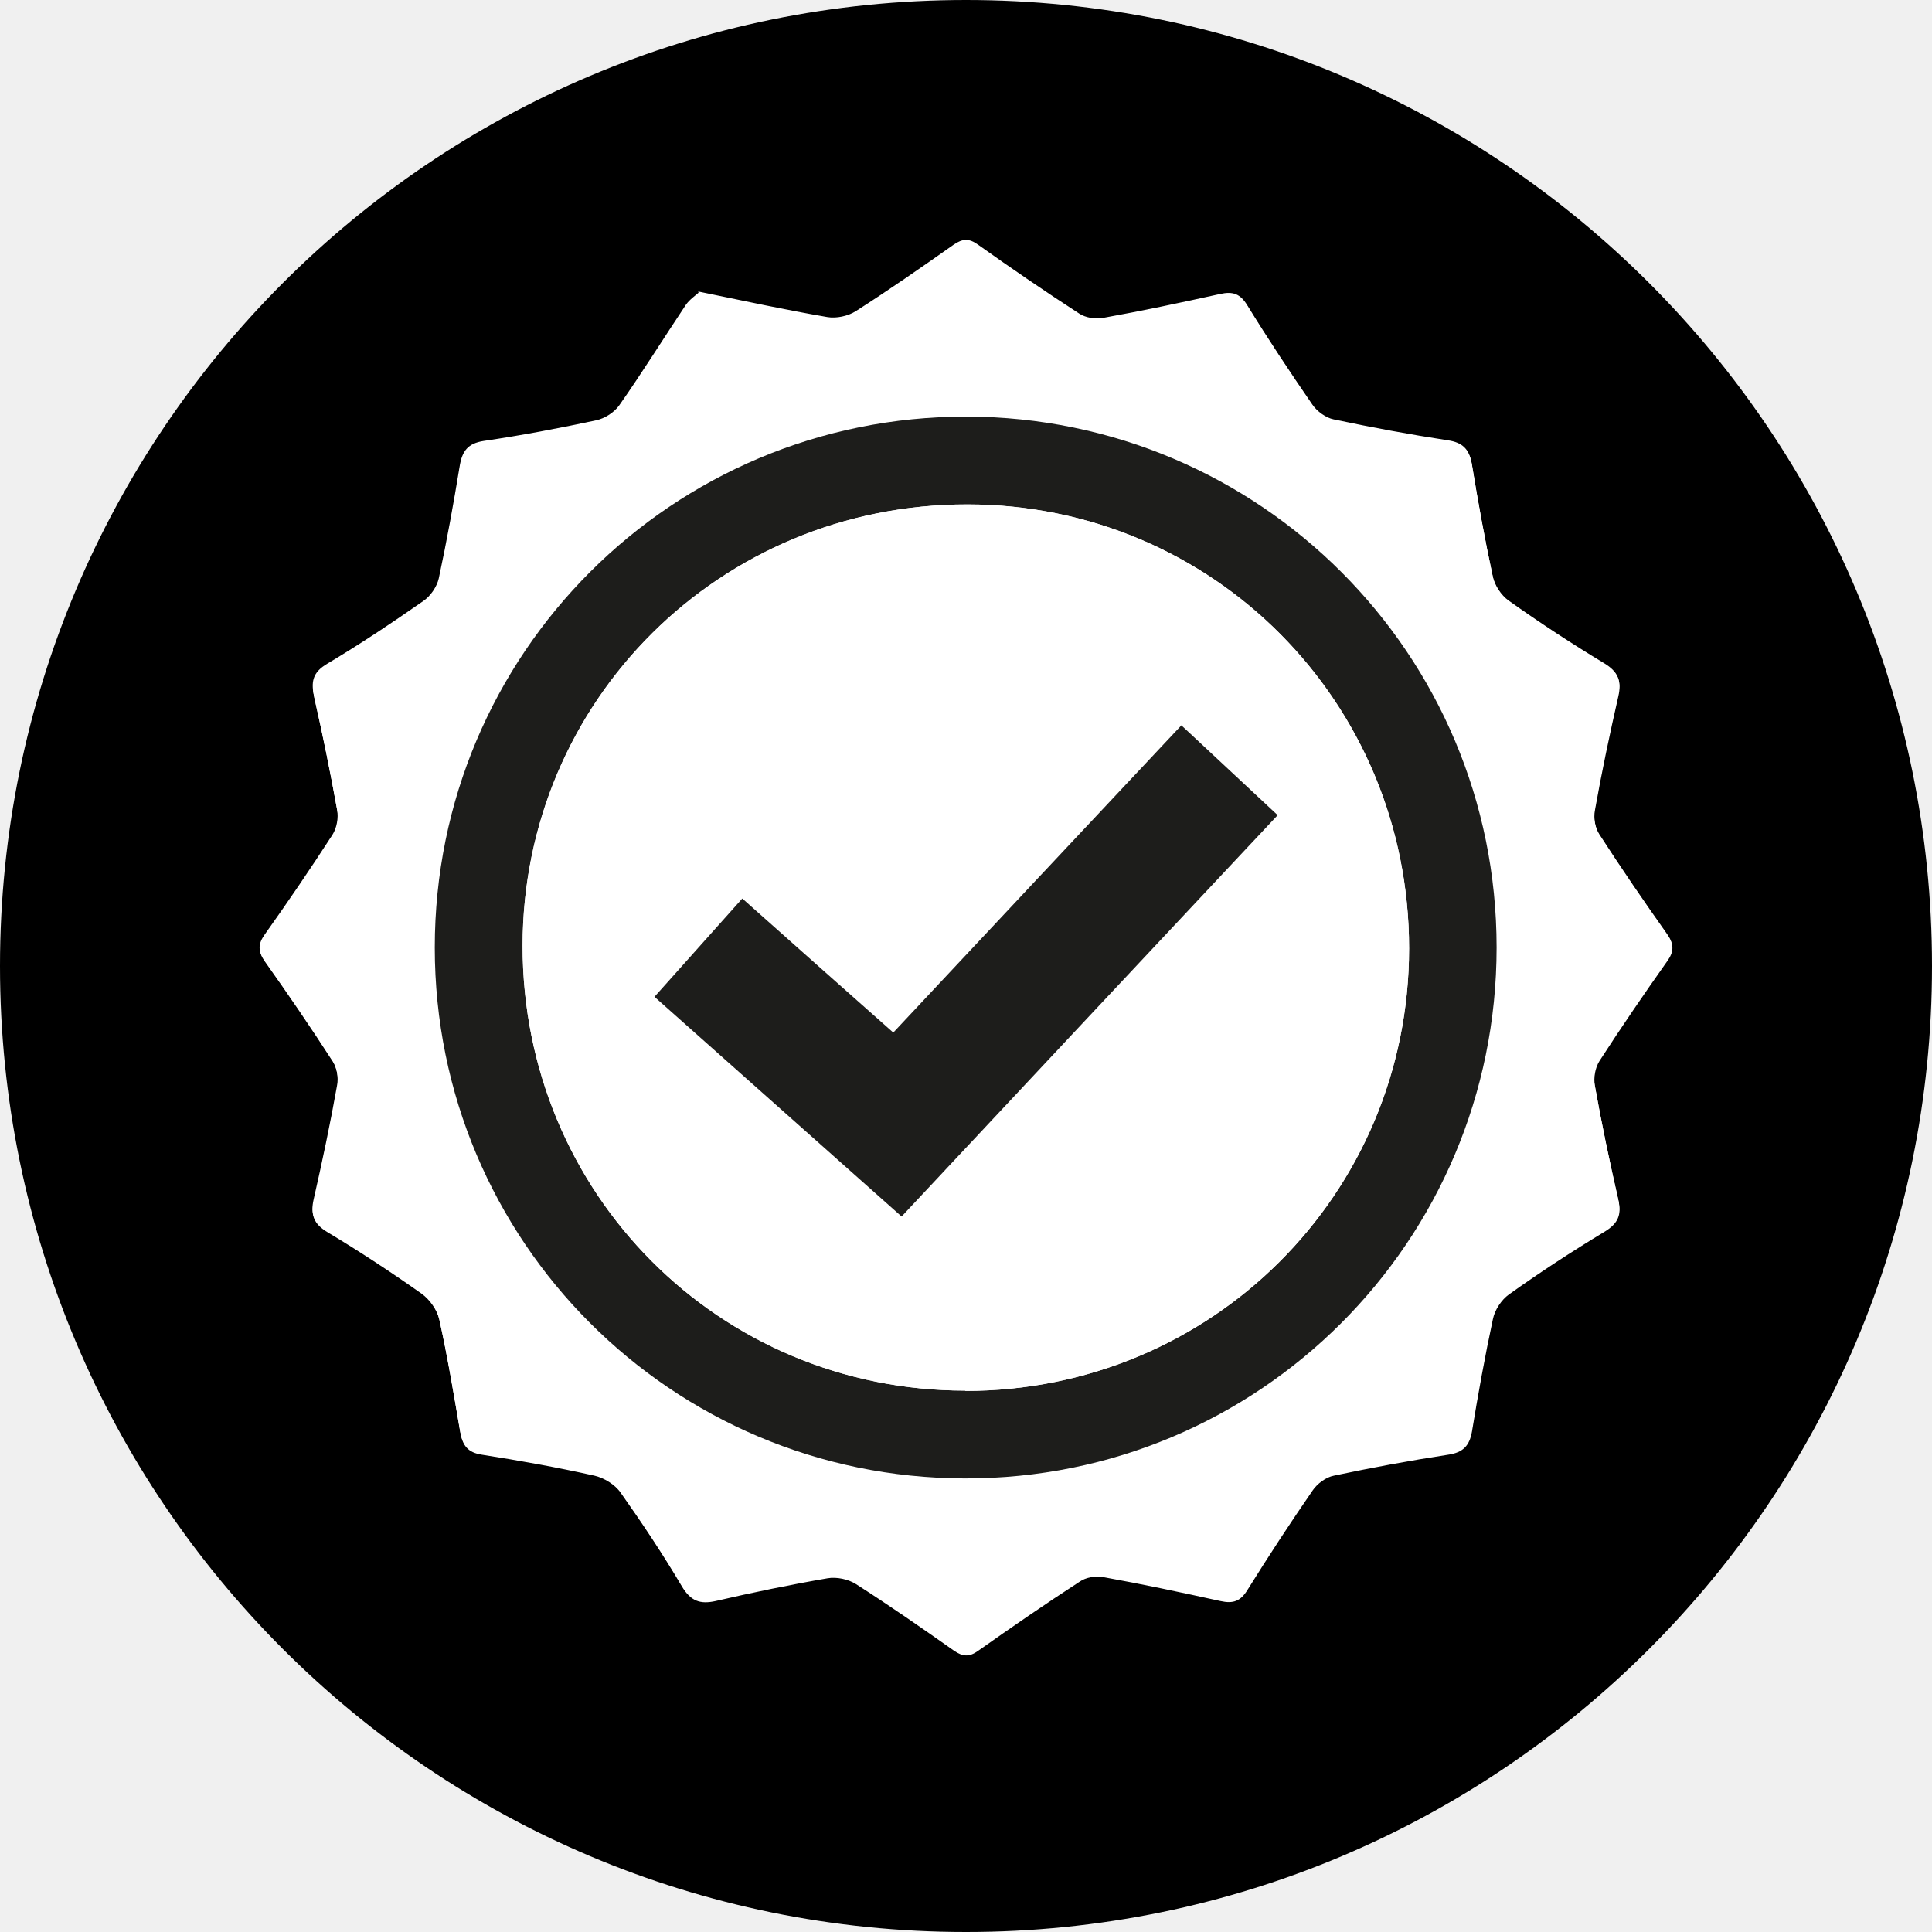
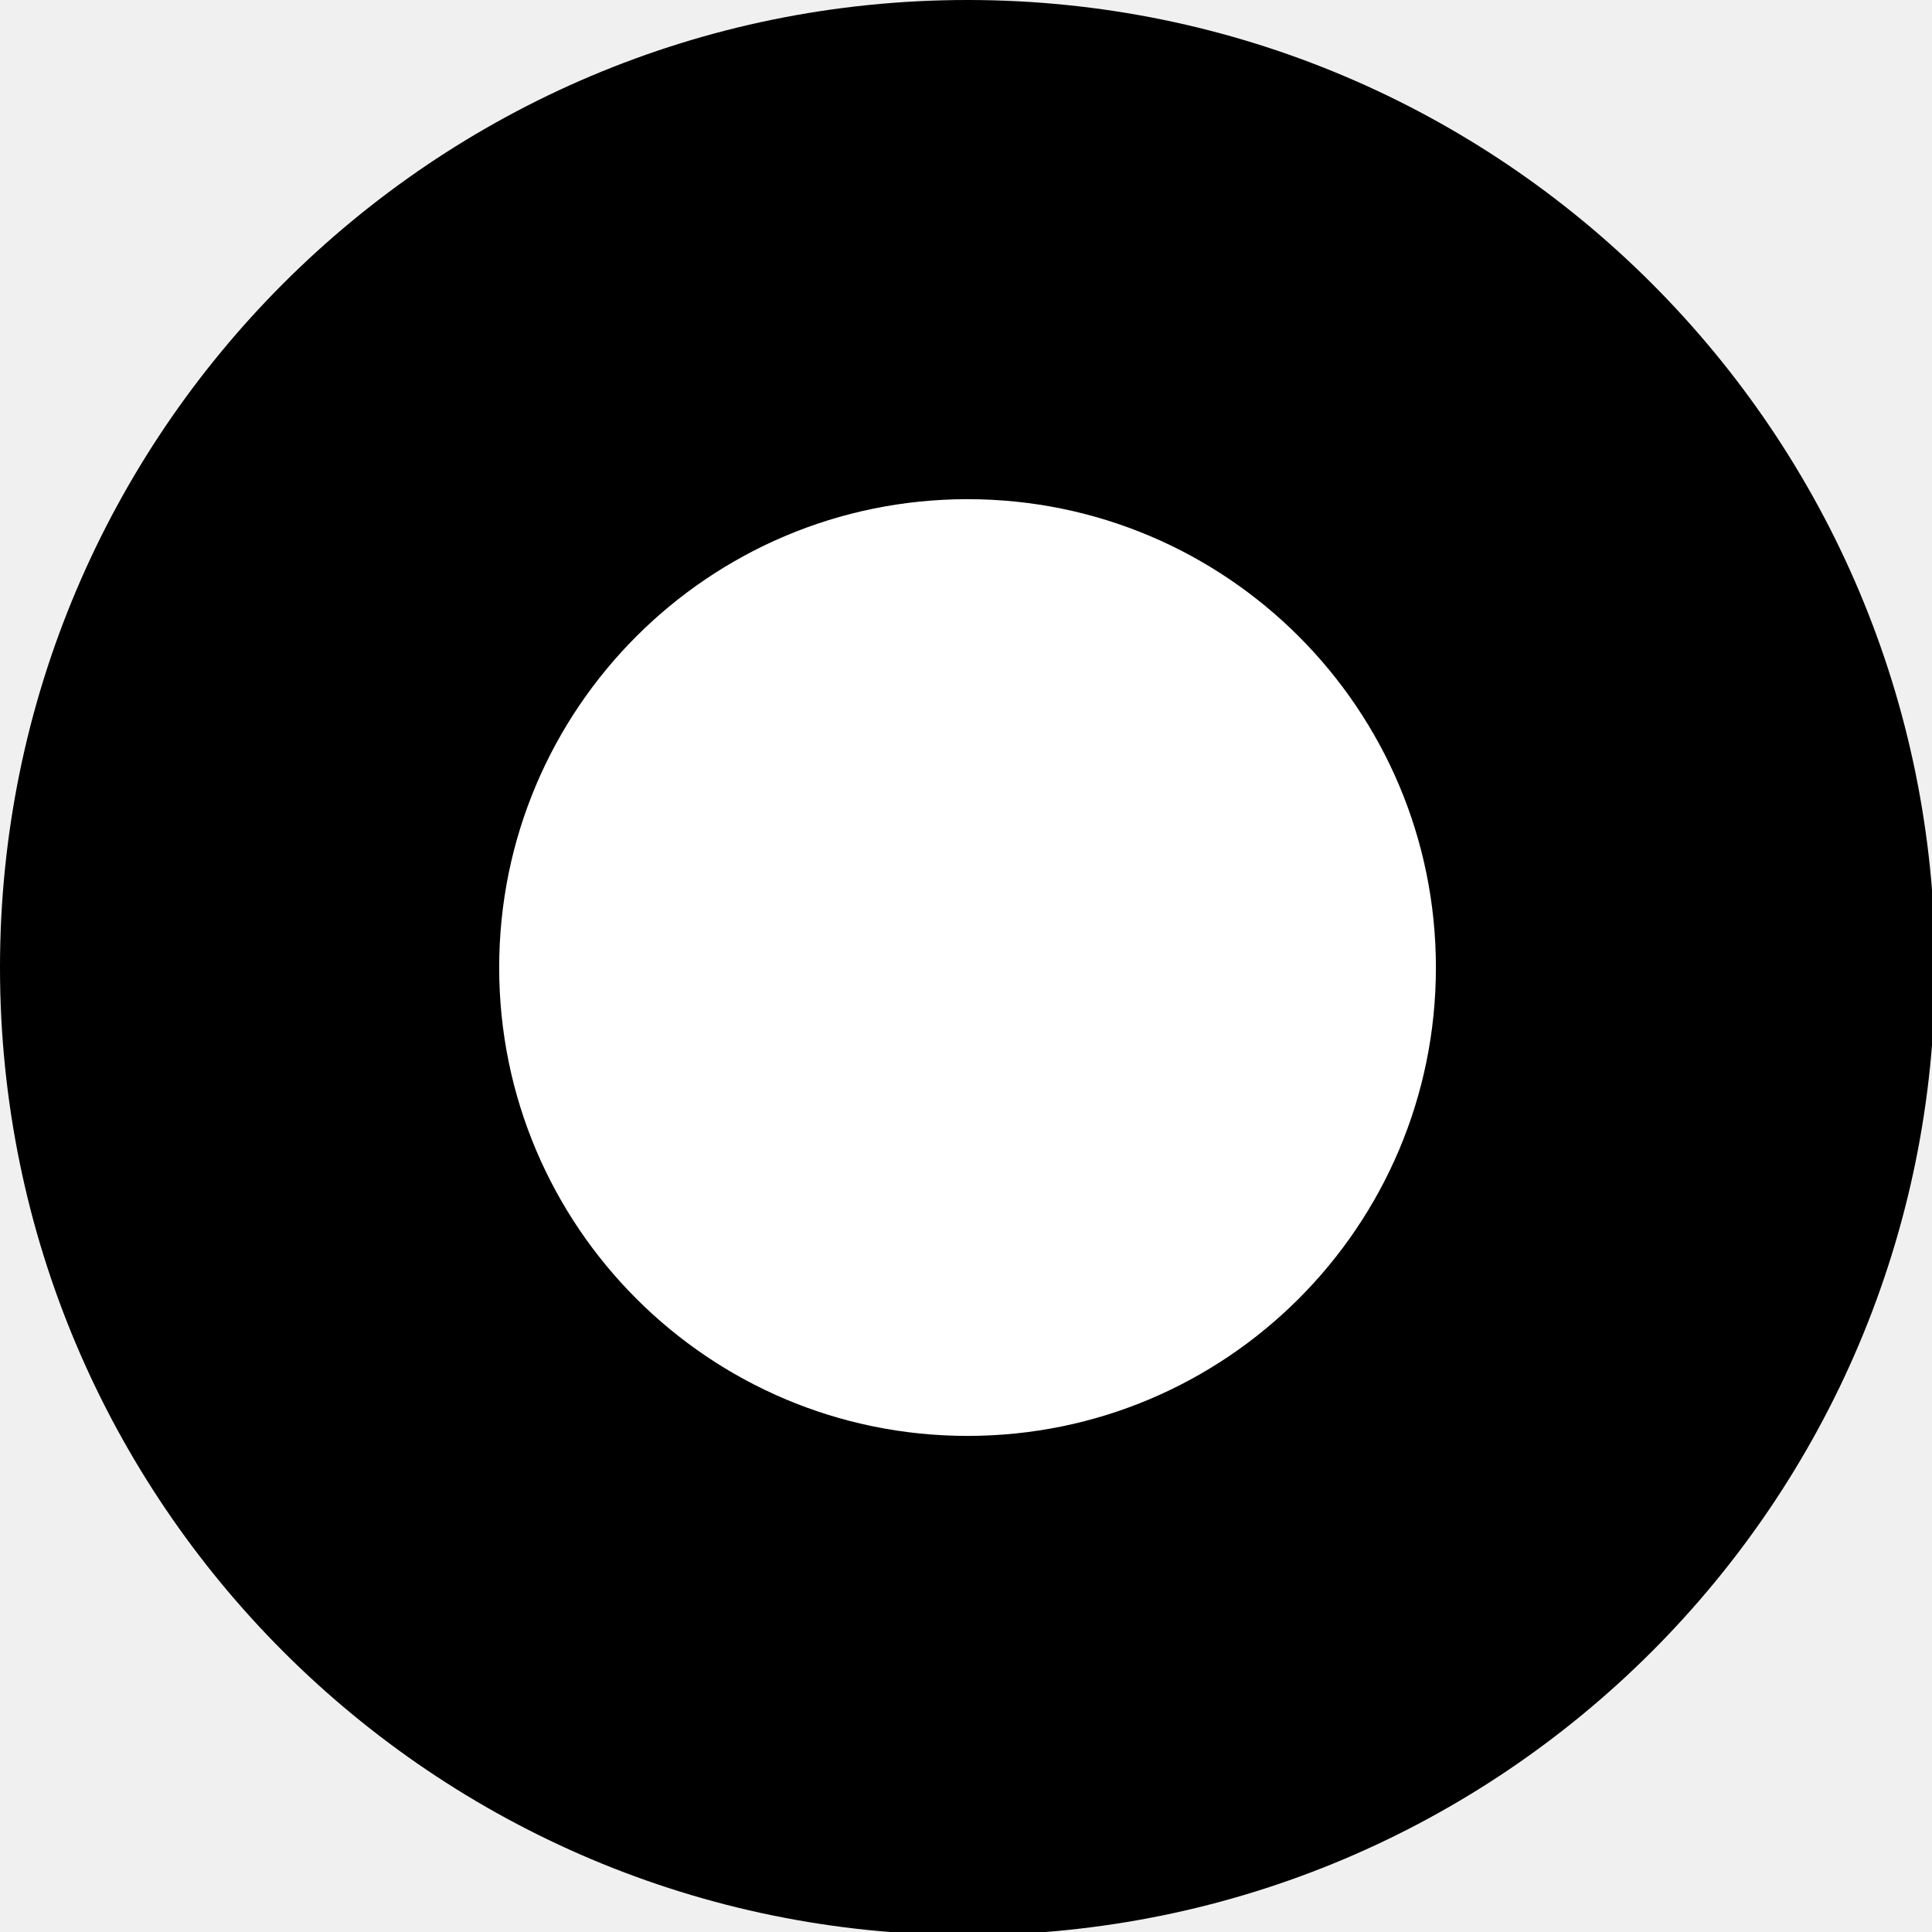
- <svg xmlns="http://www.w3.org/2000/svg" id="a" viewBox="0 0 62.7 62.7">
-   <defs>
-     <style>.b{fill:#fff;}.c{fill:#1d1d1b;}</style>
-   </defs>
-   <circle cx="31.35" cy="31.35" r="31.35" />
-   <g>
-     <path class="b" d="M22.67,9.5c-.1,.09-.29,.22-.41,.39-.72,1.08-1.41,2.19-2.16,3.26-.16,.23-.47,.43-.75,.49-1.21,.26-2.43,.49-3.65,.67-.52,.08-.7,.33-.78,.81-.2,1.22-.42,2.44-.68,3.65-.06,.27-.27,.58-.51,.74-1.02,.71-2.05,1.4-3.11,2.03-.49,.29-.53,.6-.42,1.1,.28,1.21,.52,2.42,.74,3.64,.05,.26-.01,.59-.15,.81-.71,1.1-1.44,2.17-2.2,3.24-.22,.31-.22,.53,0,.84,.75,1.06,1.49,2.14,2.2,3.24,.14,.22,.2,.55,.15,.81-.22,1.24-.48,2.47-.76,3.7-.11,.48,0,.77,.44,1.03,1.04,.63,2.06,1.3,3.06,2,.26,.18,.5,.53,.57,.84,.27,1.21,.47,2.43,.68,3.65,.07,.42,.24,.66,.7,.73,1.22,.19,2.44,.42,3.65,.68,.31,.07,.67,.29,.85,.55,.7,.99,1.38,2.01,2,3.06,.28,.47,.58,.57,1.08,.46,1.21-.27,2.42-.53,3.64-.74,.29-.05,.67,.03,.92,.19,1.08,.69,2.14,1.42,3.18,2.16,.29,.21,.5,.21,.79,0,1.08-.76,2.18-1.51,3.29-2.24,.2-.13,.51-.19,.75-.15,1.28,.23,2.55,.5,3.82,.78,.41,.09,.65,0,.88-.37,.67-1.09,1.38-2.16,2.11-3.22,.15-.22,.43-.43,.69-.48,1.23-.26,2.47-.49,3.71-.68,.48-.07,.69-.28,.77-.75,.2-1.22,.42-2.44,.68-3.65,.06-.29,.28-.63,.52-.8,1.01-.71,2.05-1.4,3.11-2.04,.45-.27,.55-.55,.44-1.03-.28-1.23-.54-2.46-.76-3.7-.05-.25,.01-.59,.15-.81,.71-1.1,1.44-2.17,2.2-3.24,.22-.31,.22-.53,0-.84-.75-1.06-1.49-2.14-2.2-3.24-.14-.22-.2-.55-.15-.81,.22-1.24,.48-2.47,.76-3.7,.11-.48,0-.76-.44-1.03-1.06-.64-2.1-1.32-3.11-2.04-.24-.17-.46-.5-.52-.8-.26-1.21-.48-2.43-.68-3.65-.08-.46-.29-.68-.77-.75-1.24-.19-2.48-.42-3.71-.68-.25-.05-.54-.26-.69-.48-.73-1.06-1.44-2.13-2.11-3.22-.23-.38-.47-.46-.88-.37-1.27,.28-2.54,.55-3.82,.78-.24,.04-.55-.01-.75-.14-1.11-.72-2.21-1.47-3.29-2.24-.29-.21-.5-.2-.79,0-1.05,.74-2.1,1.47-3.18,2.16-.25,.16-.63,.24-.92,.19-1.34-.23-2.68-.52-4.19-.83Z" />
-     <path class="b" d="M22.67,9.5c1.51,.3,2.84,.59,4.19,.83,.29,.05,.67-.03,.92-.19,1.08-.69,2.14-1.42,3.18-2.16,.29-.21,.5-.21,.79,0,1.08,.76,2.18,1.51,3.29,2.24,.2,.13,.51,.19,.75,.14,1.28-.23,2.55-.5,3.82-.78,.41-.09,.65,0,.88,.37,.67,1.09,1.38,2.16,2.11,3.22,.15,.22,.43,.43,.69,.48,1.23,.26,2.47,.49,3.71,.68,.48,.07,.69,.28,.77,.75,.2,1.22,.42,2.44,.68,3.65,.06,.29,.28,.63,.52,.8,1.01,.71,2.05,1.4,3.11,2.04,.45,.27,.55,.55,.44,1.03-.28,1.23-.54,2.46-.76,3.7-.05,.26,.01,.59,.15,.81,.71,1.1,1.44,2.17,2.2,3.24,.22,.31,.22,.53,0,.84-.75,1.06-1.49,2.14-2.2,3.24-.14,.22-.2,.55-.15,.81,.22,1.24,.48,2.47,.76,3.7,.11,.48,0,.76-.44,1.03-1.06,.64-2.1,1.32-3.11,2.04-.24,.17-.46,.5-.52,.8-.26,1.21-.48,2.43-.68,3.65-.08,.46-.29,.68-.77,.75-1.24,.19-2.48,.42-3.71,.68-.26,.05-.54,.26-.69,.48-.73,1.06-1.43,2.13-2.11,3.22-.23,.38-.47,.46-.88,.37-1.27-.28-2.54-.55-3.82-.78-.24-.04-.55,.01-.75,.15-1.11,.72-2.2,1.47-3.29,2.24-.29,.21-.5,.2-.79,0-1.05-.74-2.1-1.47-3.18-2.16-.25-.16-.63-.24-.92-.19-1.22,.21-2.43,.46-3.64,.74-.5,.11-.8,0-1.08-.46-.62-1.05-1.3-2.07-2-3.06-.18-.26-.54-.48-.85-.55-1.21-.27-2.43-.49-3.65-.68-.47-.07-.63-.31-.7-.73-.21-1.22-.41-2.44-.68-3.65-.07-.31-.31-.65-.57-.84-.99-.7-2.01-1.37-3.06-2-.45-.27-.55-.55-.44-1.03,.28-1.23,.54-2.46,.76-3.7,.05-.26-.01-.59-.15-.81-.71-1.1-1.44-2.17-2.2-3.24-.22-.31-.22-.53,0-.84,.75-1.06,1.49-2.14,2.2-3.24,.14-.22,.2-.55,.15-.81-.22-1.22-.47-2.43-.74-3.64-.11-.49-.07-.81,.42-1.1,1.07-.63,2.1-1.32,3.11-2.03,.23-.16,.45-.47,.51-.74,.26-1.21,.48-2.43,.68-3.65,.08-.48,.26-.73,.78-.81,1.22-.18,2.44-.41,3.65-.67,.28-.06,.59-.26,.75-.49,.74-1.07,1.43-2.18,2.16-3.26,.12-.18,.31-.31,.41-.39Zm25.91,21.24c0-9.52-7.68-17.21-17.2-17.23-9.54-.02-17.26,7.68-17.26,17.23,0,9.52,7.68,17.21,17.2,17.23,9.54,.02,17.26-7.68,17.26-17.23Z" />
-     <path class="c" d="M48.57,30.75c0,9.54-7.72,17.25-17.26,17.23-9.52-.02-17.2-7.71-17.2-17.23,0-9.54,7.71-17.24,17.26-17.23,9.52,.02,17.2,7.71,17.2,17.23Zm-17.24,14.39c7.99,0,14.39-6.38,14.4-14.36,0-8-6.37-14.41-14.34-14.41-8.01,0-14.42,6.36-14.43,14.32,0,8.04,6.37,14.44,14.37,14.44Z" />
-     <path class="b" d="M31.33,45.13c-8,0-14.38-6.41-14.37-14.44,0-7.96,6.42-14.33,14.43-14.32,7.97,0,14.34,6.41,14.34,14.41,0,7.97-6.41,14.36-14.4,14.36Zm10.13-18.68l-3.13-2.92c-3.13,3.33-6.22,6.64-9.35,9.97-1.65-1.47-3.26-2.9-4.9-4.35l-2.85,3.19c2.7,2.4,5.34,4.75,8.02,7.13,4.06-4.33,8.11-8.65,12.2-13.02Z" />
-     <path class="c" d="M41.46,26.46c-4.09,4.36-8.14,8.68-12.2,13.02-2.68-2.38-5.32-4.73-8.02-7.13l2.85-3.19c1.64,1.46,3.25,2.89,4.9,4.35,3.12-3.33,6.22-6.64,9.35-9.97l3.13,2.92Z" />
-   </g>
+ <svg xmlns="http://www.w3.org/2000/svg" version="1.1" id="a" x="0px" y="0px" viewBox="0 0 62.7 62.7" style="enable-background:new 0 0 62.7 62.7;" xml:space="preserve">
+   <style type="text/css">
+ 	.st0{fill:#FFFFFF;}
+ </style>
+   <circle cx="31.4" cy="31.4" r="31.4" />
+   <circle class="st0" cx="31.4" cy="31.4" r="15.2" />
</svg>
